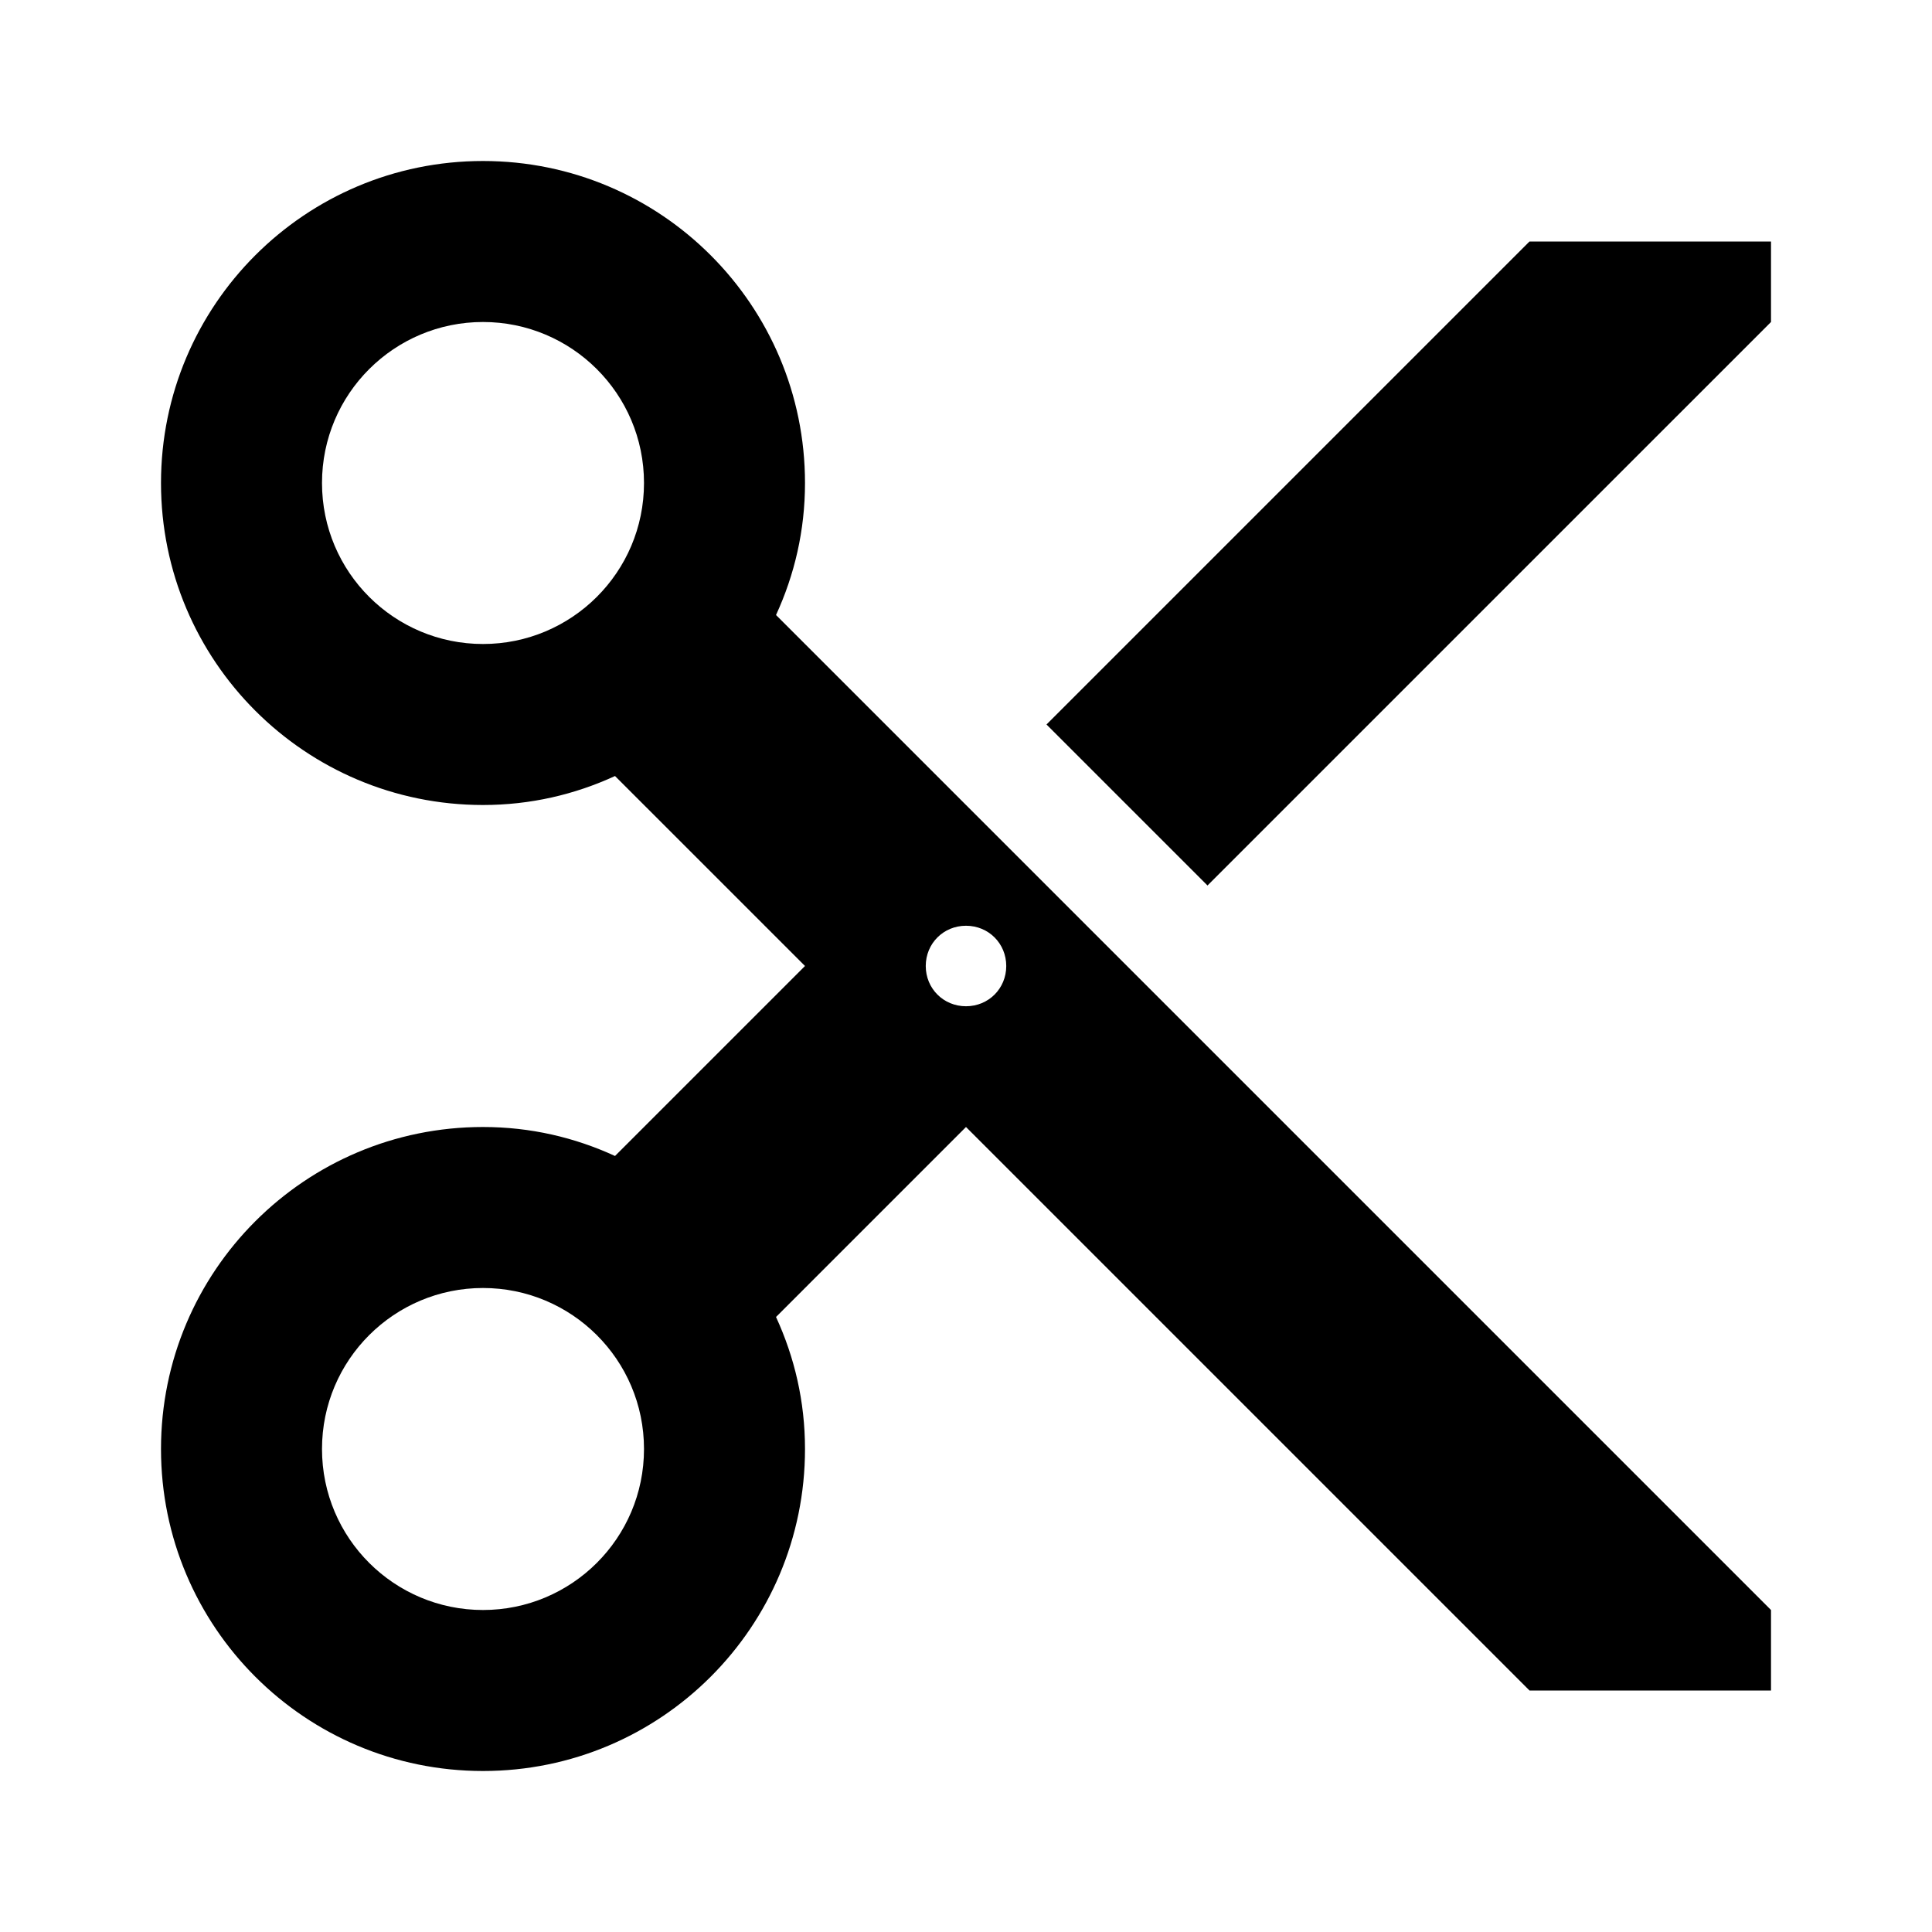
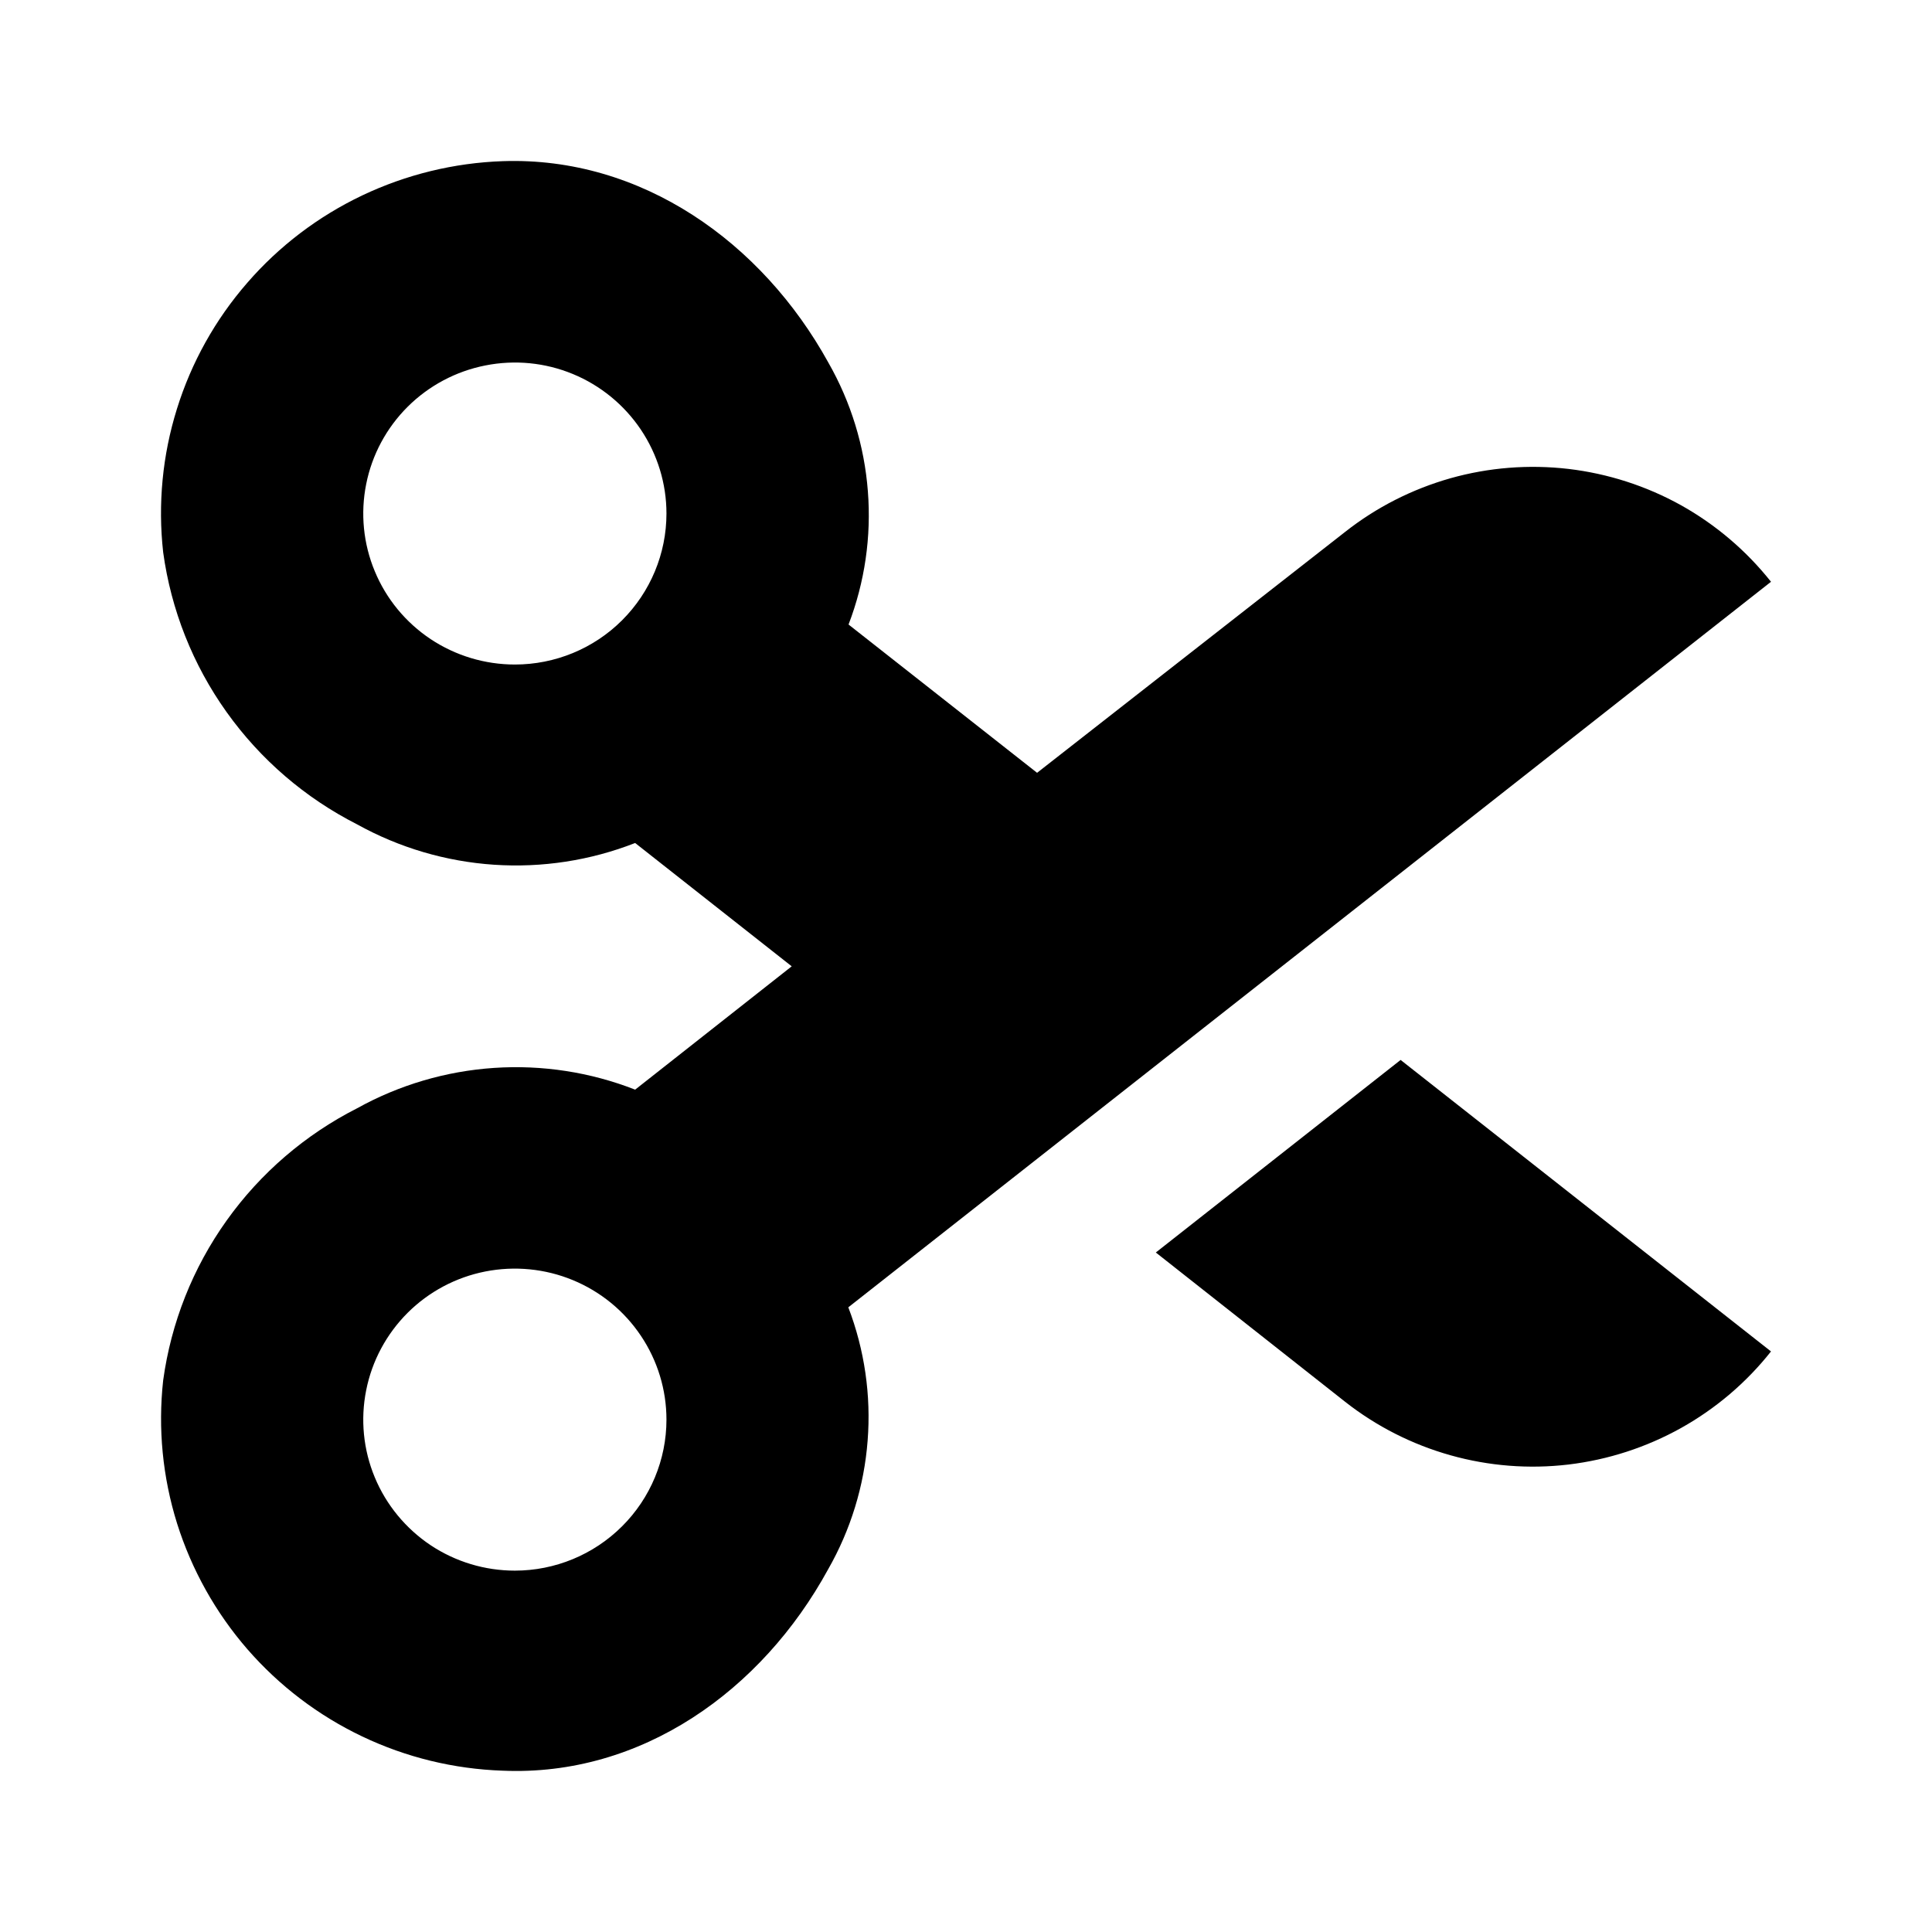
<svg xmlns="http://www.w3.org/2000/svg" viewBox="0 0 24 24" fill="currentColor" aria-hidden="true">
-   <path d="M9.64 7.64c.23-.5.36-1.05.36-1.64 0-2.21-1.79-4-4-4S2 3.79 2 6s1.79 4 4 4c.59 0 1.14-.13 1.64-.36L10 12l-2.36 2.36C7.14 14.13 6.59 14 6 14c-2.21 0-4 1.79-4 4s1.79 4 4 4 4-1.79 4-4c0-.59-.13-1.14-.36-1.64L12 14l7 7h3v-1L9.64 7.64zM6 8c-1.1 0-2-.89-2-2s.9-2 2-2 2 .89 2 2-.9 2-2 2zm0 12c-1.1 0-2-.89-2-2s.9-2 2-2 2 .89 2 2-.9 2-2 2zm6-7.5c-.28 0-.5-.22-.5-.5s.22-.5.5-.5.5.22.5.5-.22.5-.5.5zM19 3l-6 6 2 2 7-7V3z" />
+   <path d="M14.358 15.559L17.399 13.167L22 16.788C21.694 17.175 21.314 17.498 20.883 17.739C20.451 17.98 19.976 18.134 19.484 18.193C18.993 18.251 18.495 18.212 18.019 18.078C17.542 17.944 17.097 17.718 16.709 17.413L14.358 15.559ZM22 7.227L10.538 16.24C10.74 16.768 10.822 17.333 10.778 17.896C10.735 18.458 10.567 19.005 10.287 19.495C9.462 21.005 7.965 22.071 6.242 21.996C5.638 21.975 5.045 21.831 4.5 21.571C3.954 21.311 3.469 20.942 3.073 20.487C2.678 20.032 2.381 19.5 2.2 18.926C2.02 18.351 1.961 17.745 2.027 17.147C2.125 16.432 2.395 15.75 2.815 15.162C3.235 14.573 3.791 14.095 4.437 13.767C4.96 13.477 5.54 13.306 6.137 13.266C6.734 13.226 7.333 13.318 7.89 13.536L9.835 12.004L7.89 10.472C7.333 10.69 6.734 10.782 6.137 10.742C5.54 10.702 4.96 10.531 4.437 10.241C3.791 9.913 3.235 9.435 2.815 8.846C2.395 8.258 2.125 7.576 2.027 6.861C1.96 6.261 2.018 5.655 2.198 5.079C2.377 4.503 2.674 3.97 3.071 3.514C3.467 3.057 3.953 2.688 4.499 2.428C5.046 2.168 5.64 2.023 6.245 2.002C7.968 1.943 9.465 3.009 10.29 4.504C10.57 4.994 10.738 5.54 10.781 6.103C10.825 6.666 10.743 7.231 10.541 7.758L12.883 9.6L16.709 6.608C17.097 6.302 17.542 6.076 18.018 5.941C18.494 5.807 18.992 5.768 19.483 5.825C19.974 5.883 20.45 6.036 20.882 6.276C21.313 6.517 21.693 6.84 22 7.227ZM8.279 6.379C8.279 6.008 8.168 5.646 7.961 5.337C7.754 5.029 7.46 4.788 7.116 4.646C6.772 4.504 6.394 4.467 6.028 4.54C5.663 4.612 5.327 4.791 5.064 5.053C4.801 5.315 4.621 5.65 4.549 6.013C4.476 6.377 4.513 6.755 4.656 7.097C4.798 7.44 5.04 7.733 5.349 7.939C5.659 8.145 6.023 8.255 6.396 8.255C6.895 8.255 7.374 8.058 7.727 7.706C8.08 7.354 8.279 6.877 8.279 6.379ZM8.279 17.635C8.279 17.264 8.168 16.901 7.961 16.593C7.754 16.284 7.46 16.044 7.116 15.902C6.772 15.76 6.394 15.723 6.028 15.795C5.663 15.867 5.327 16.046 5.064 16.308C4.801 16.571 4.621 16.905 4.549 17.269C4.476 17.633 4.513 18.01 4.656 18.353C4.798 18.695 5.04 18.988 5.349 19.195C5.659 19.401 6.023 19.511 6.396 19.511C6.895 19.511 7.374 19.313 7.727 18.961C8.08 18.61 8.279 18.132 8.279 17.635Z" />
</svg>
